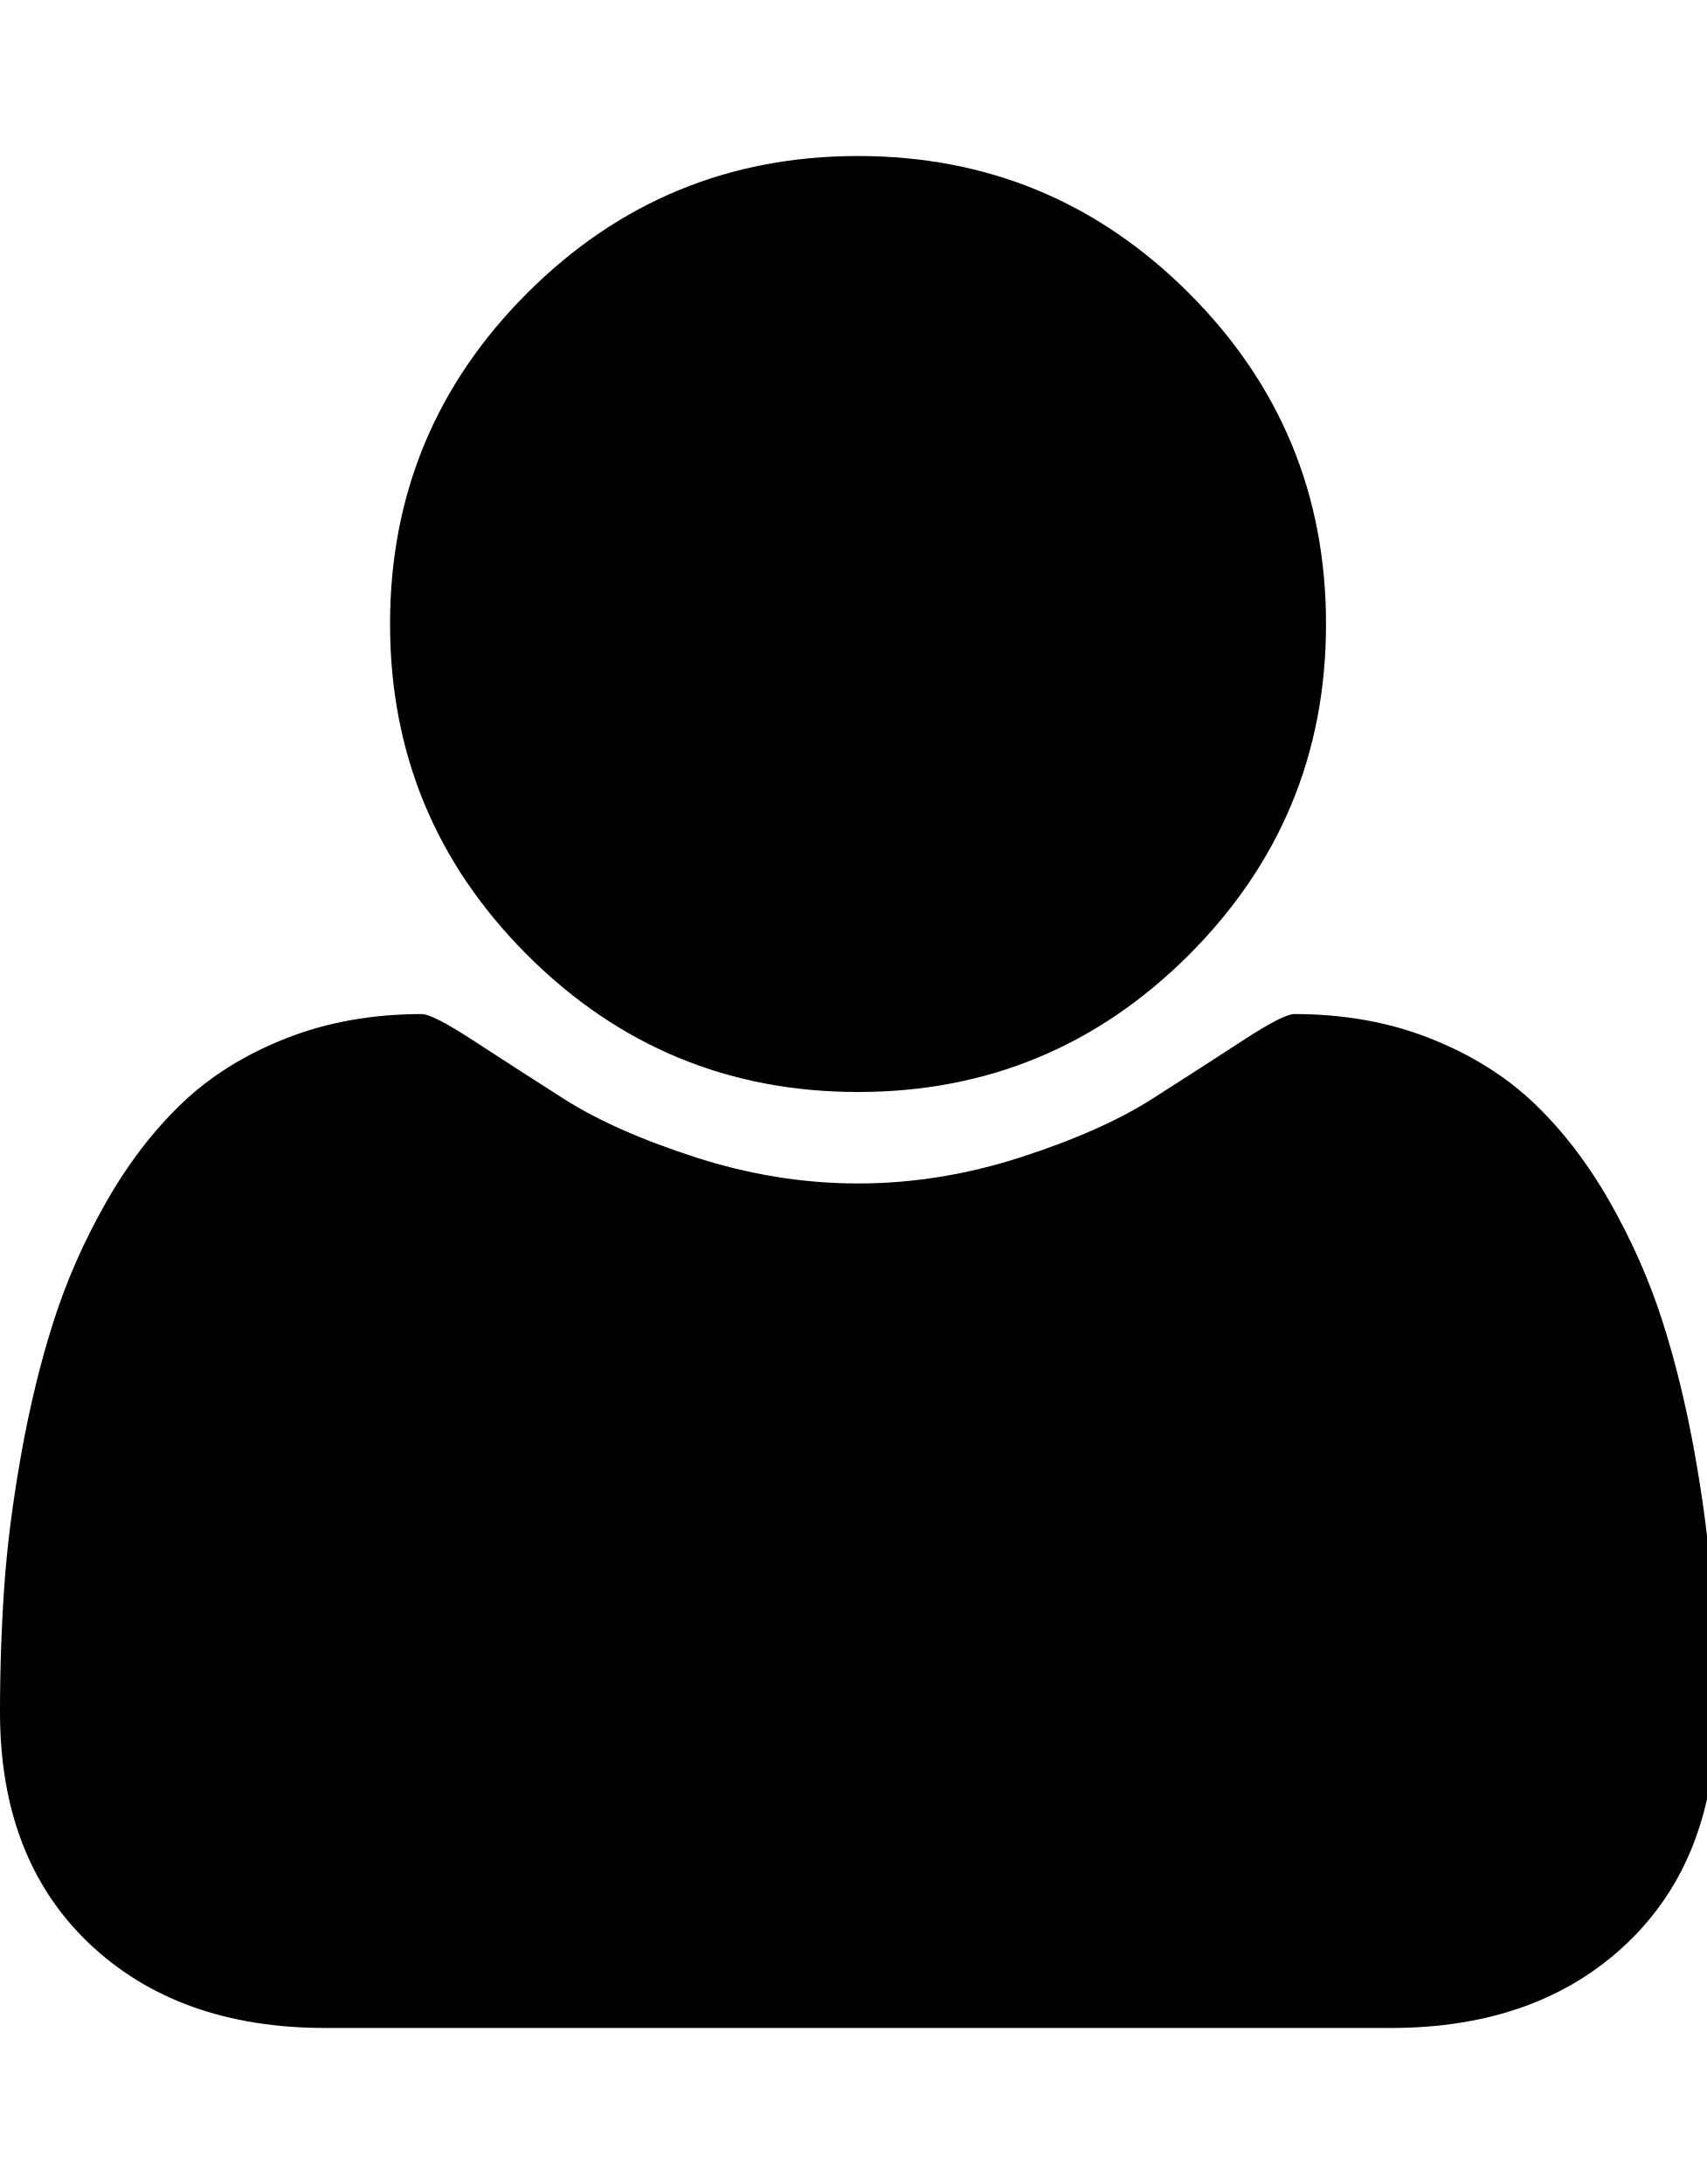
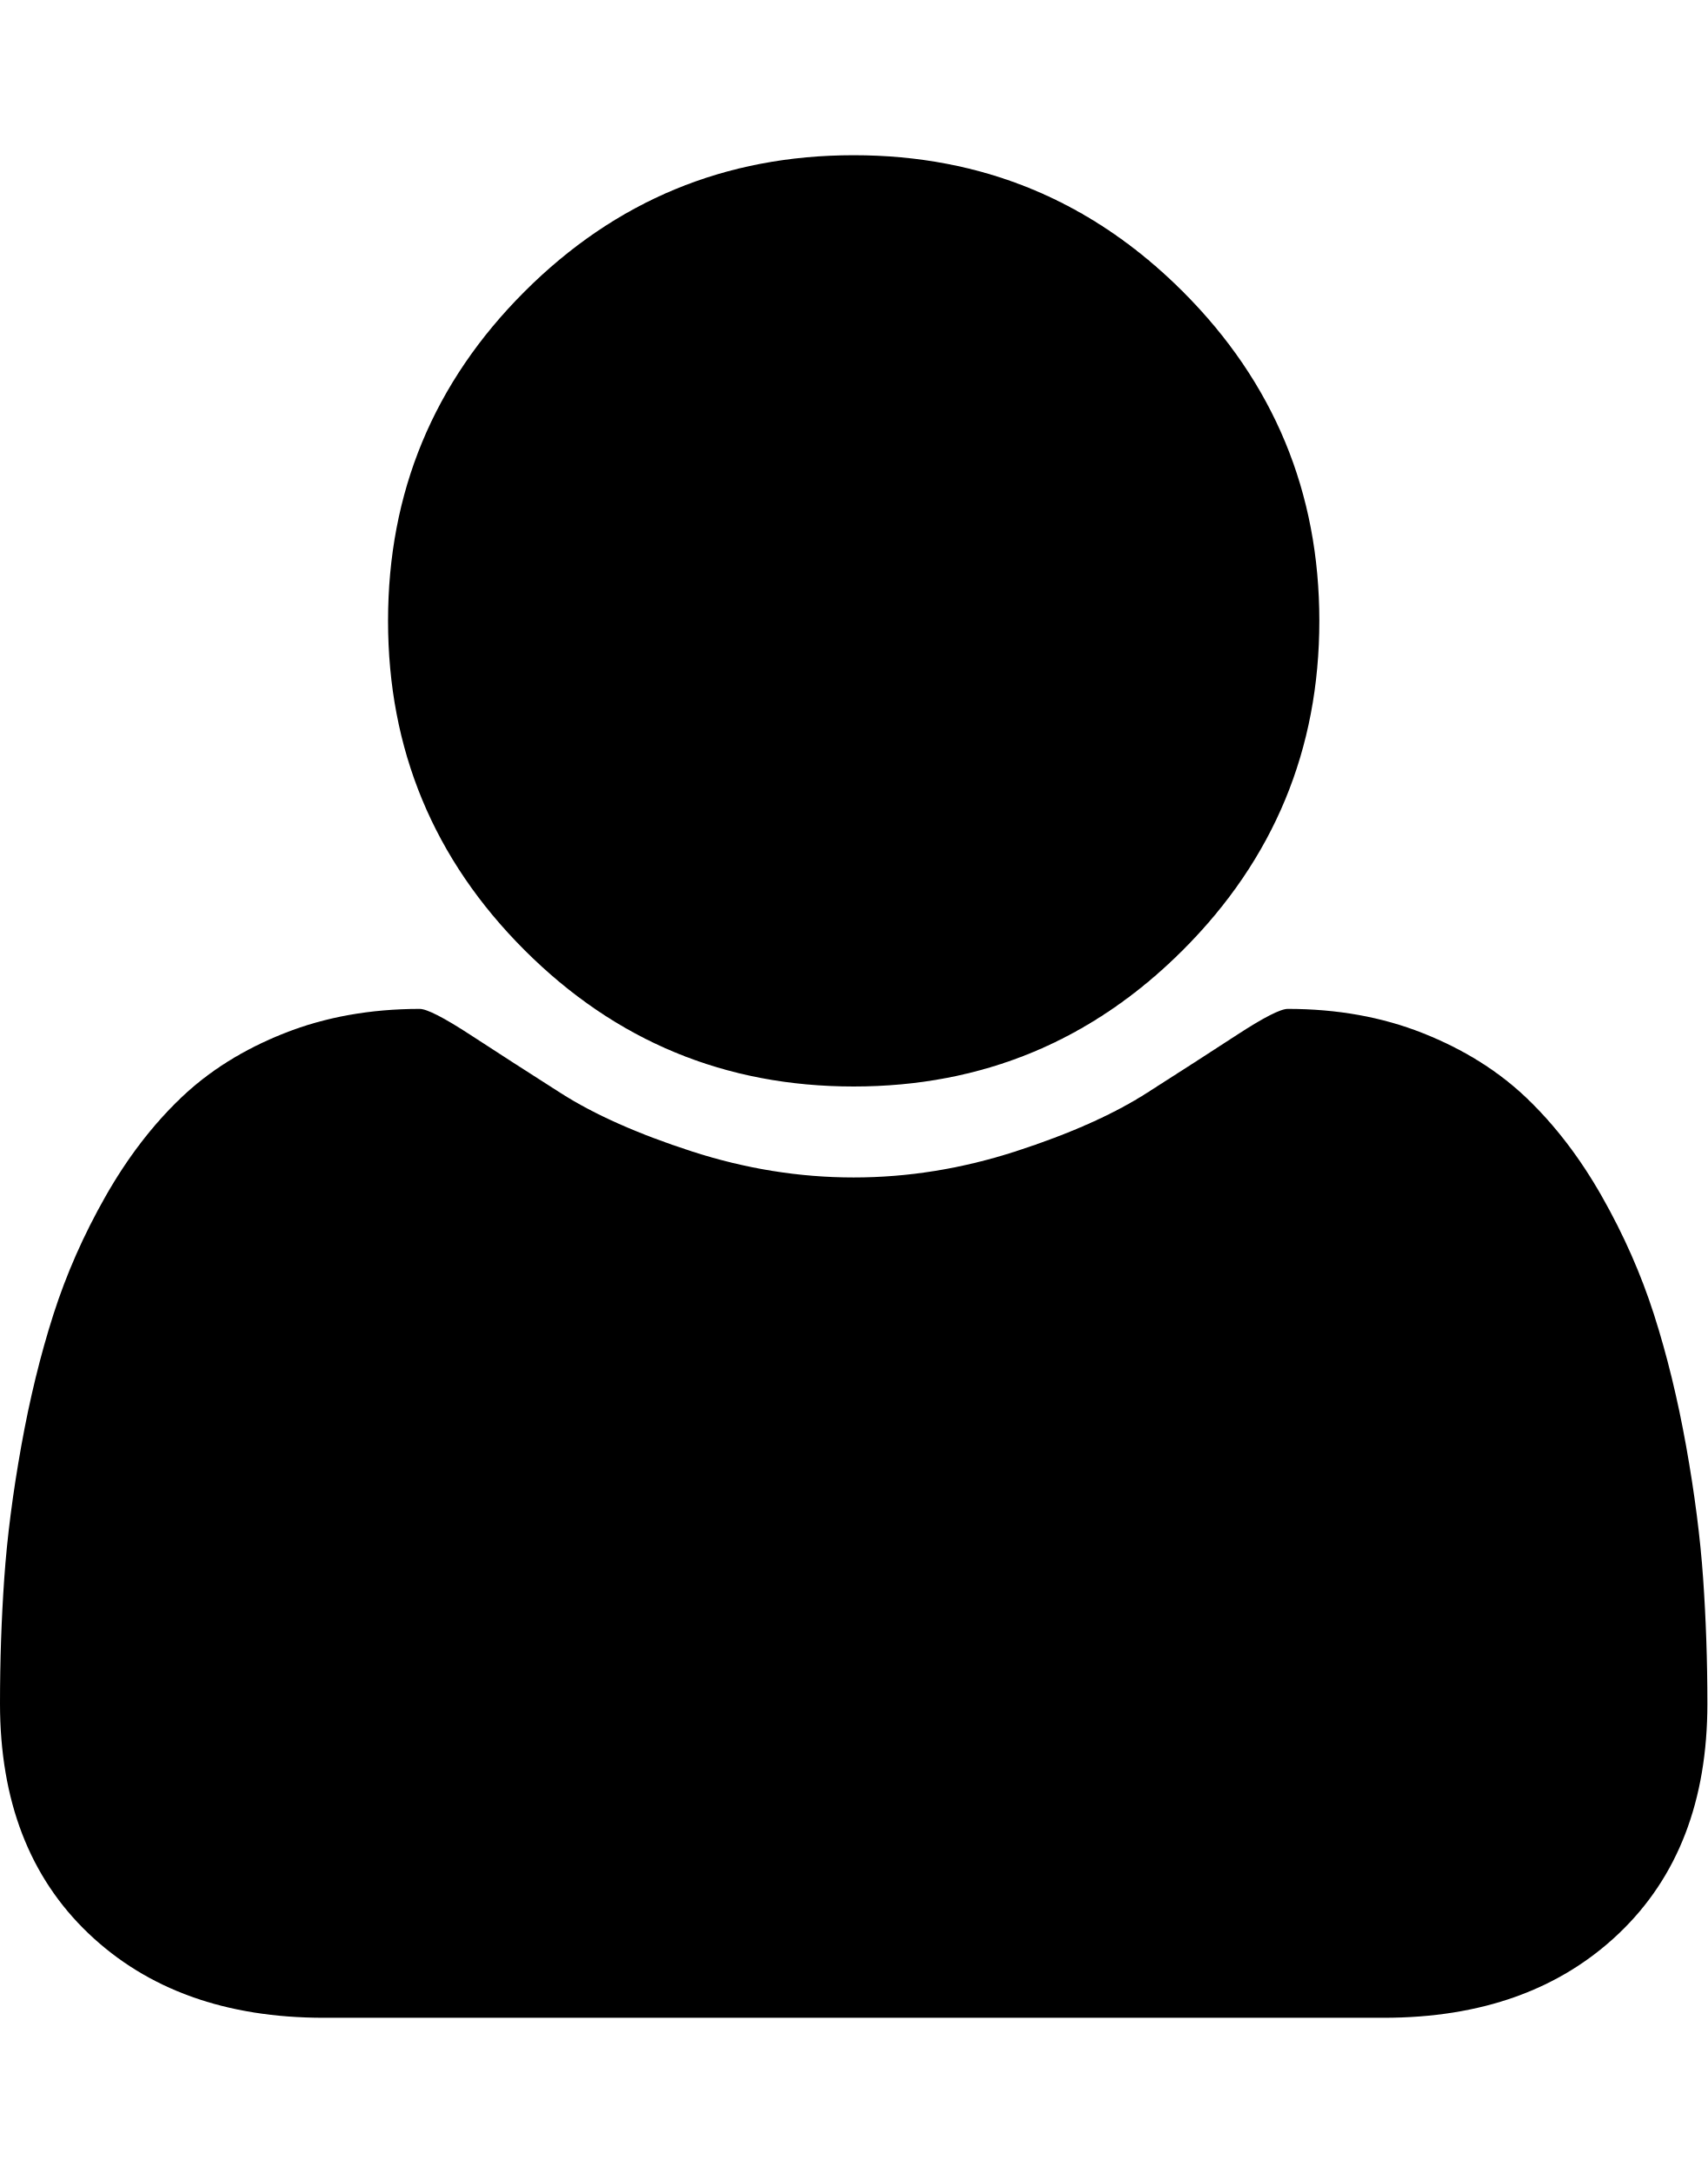
- <svg xmlns="http://www.w3.org/2000/svg" version="1.1" width="25" height="32" viewBox="0 0 25 32">
-   <path fill="#000000" d="M25.143 25.089q0 2.143-1.304 3.384t-3.464 1.241h-15.607q-2.161 0-3.464-1.241t-1.304-3.384q0-0.946 0.063-1.848t0.25-1.946 0.473-1.938 0.768-1.741 1.107-1.446 1.527-0.955 1.991-0.357q0.161 0 0.75 0.384t1.33 0.857 1.929 0.857 2.384 0.384 2.384-0.384 1.929-0.857 1.33-0.857 0.75-0.384q1.089 0 1.991 0.357t1.527 0.955 1.107 1.446 0.768 1.741 0.473 1.938 0.25 1.946 0.063 1.848zM19.429 9.143q0 2.839-2.009 4.848t-4.848 2.009-4.848-2.009-2.009-4.848 2.009-4.848 4.848-2.009 4.848 2.009 2.009 4.848z" />
+ <svg xmlns="http://www.w3.org/2000/svg" version="1.1" width="22" height="28" viewBox="0 0 22 28">
+   <path d="M22 21.953q0 1.875-1.141 2.961t-3.031 1.086h-13.656q-1.891 0-3.031-1.086t-1.141-2.961q0-0.828 0.055-1.617t0.219-1.703 0.414-1.695 0.672-1.523 0.969-1.266 1.336-0.836 1.742-0.313q0.141 0 0.656 0.336t1.164 0.75 1.687 0.75 2.086 0.336 2.086-0.336 1.687-0.75 1.164-0.75 0.656-0.336q0.953 0 1.742 0.313t1.336 0.836 0.969 1.266 0.672 1.523 0.414 1.695 0.219 1.703 0.055 1.617zM17 8q0 2.484-1.758 4.242t-4.242 1.758-4.242-1.758-1.758-4.242 1.758-4.242 4.242-1.758 4.242 1.758 1.758 4.242z" />
</svg>
